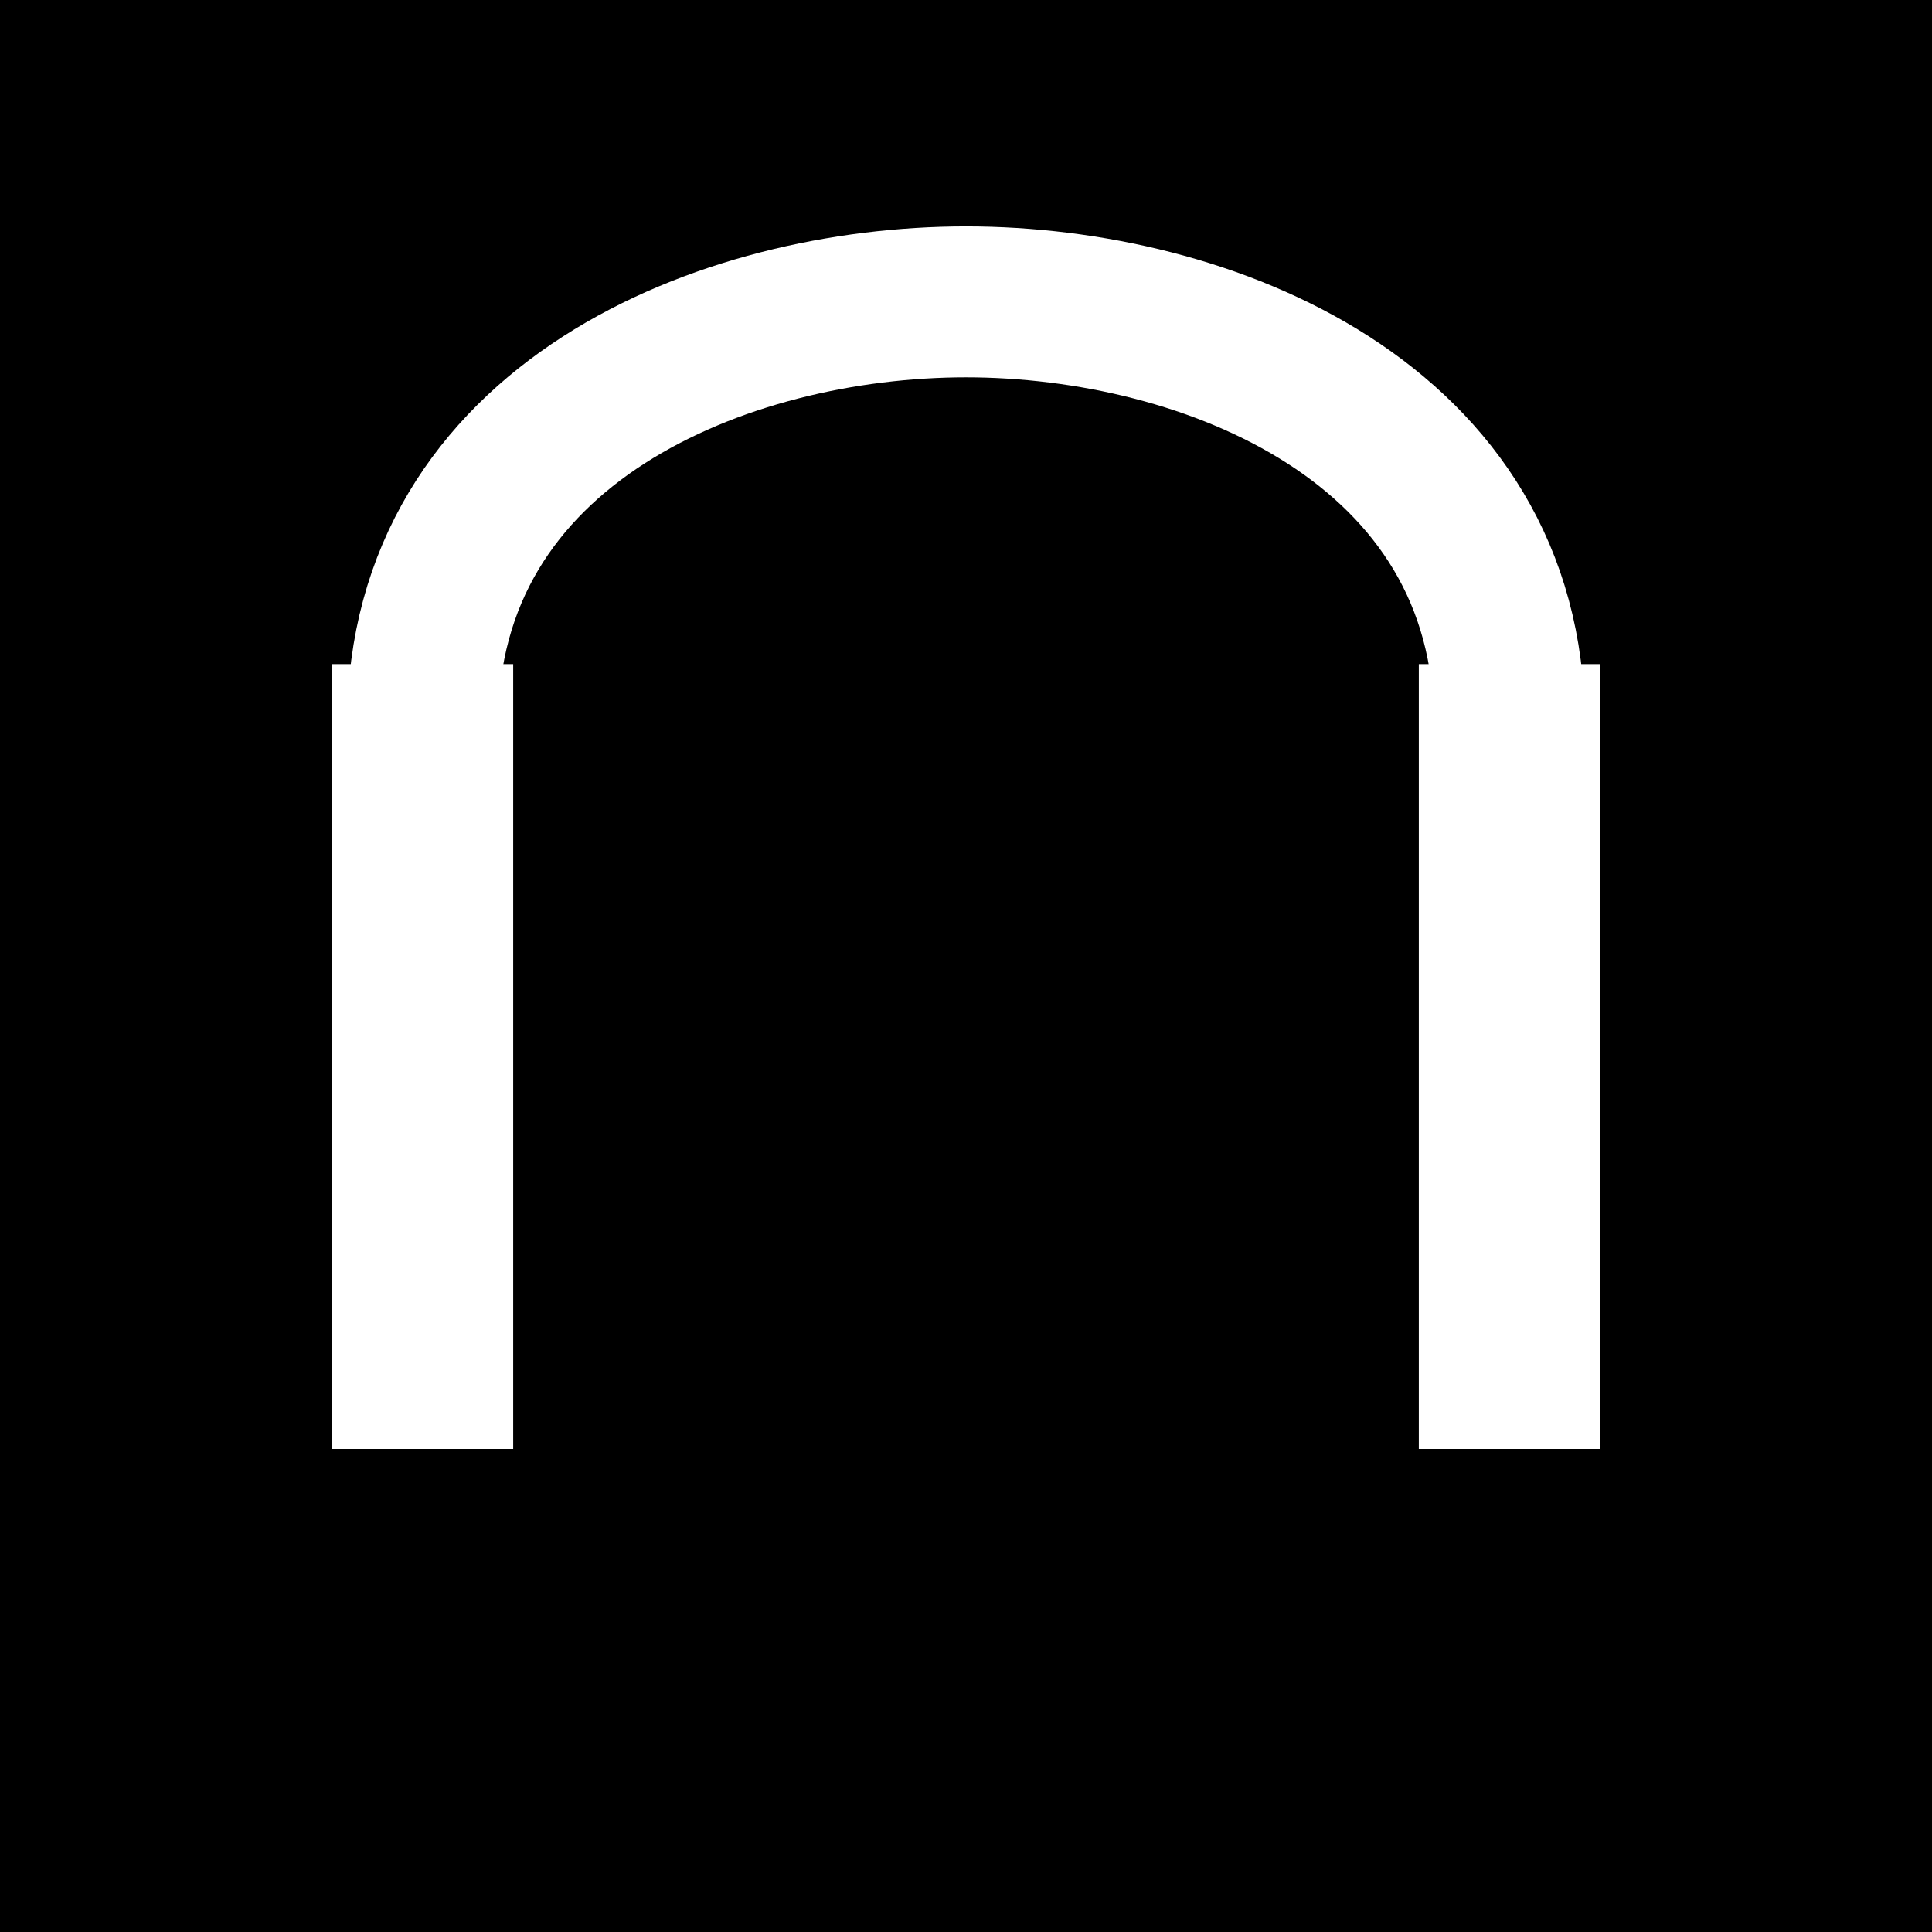
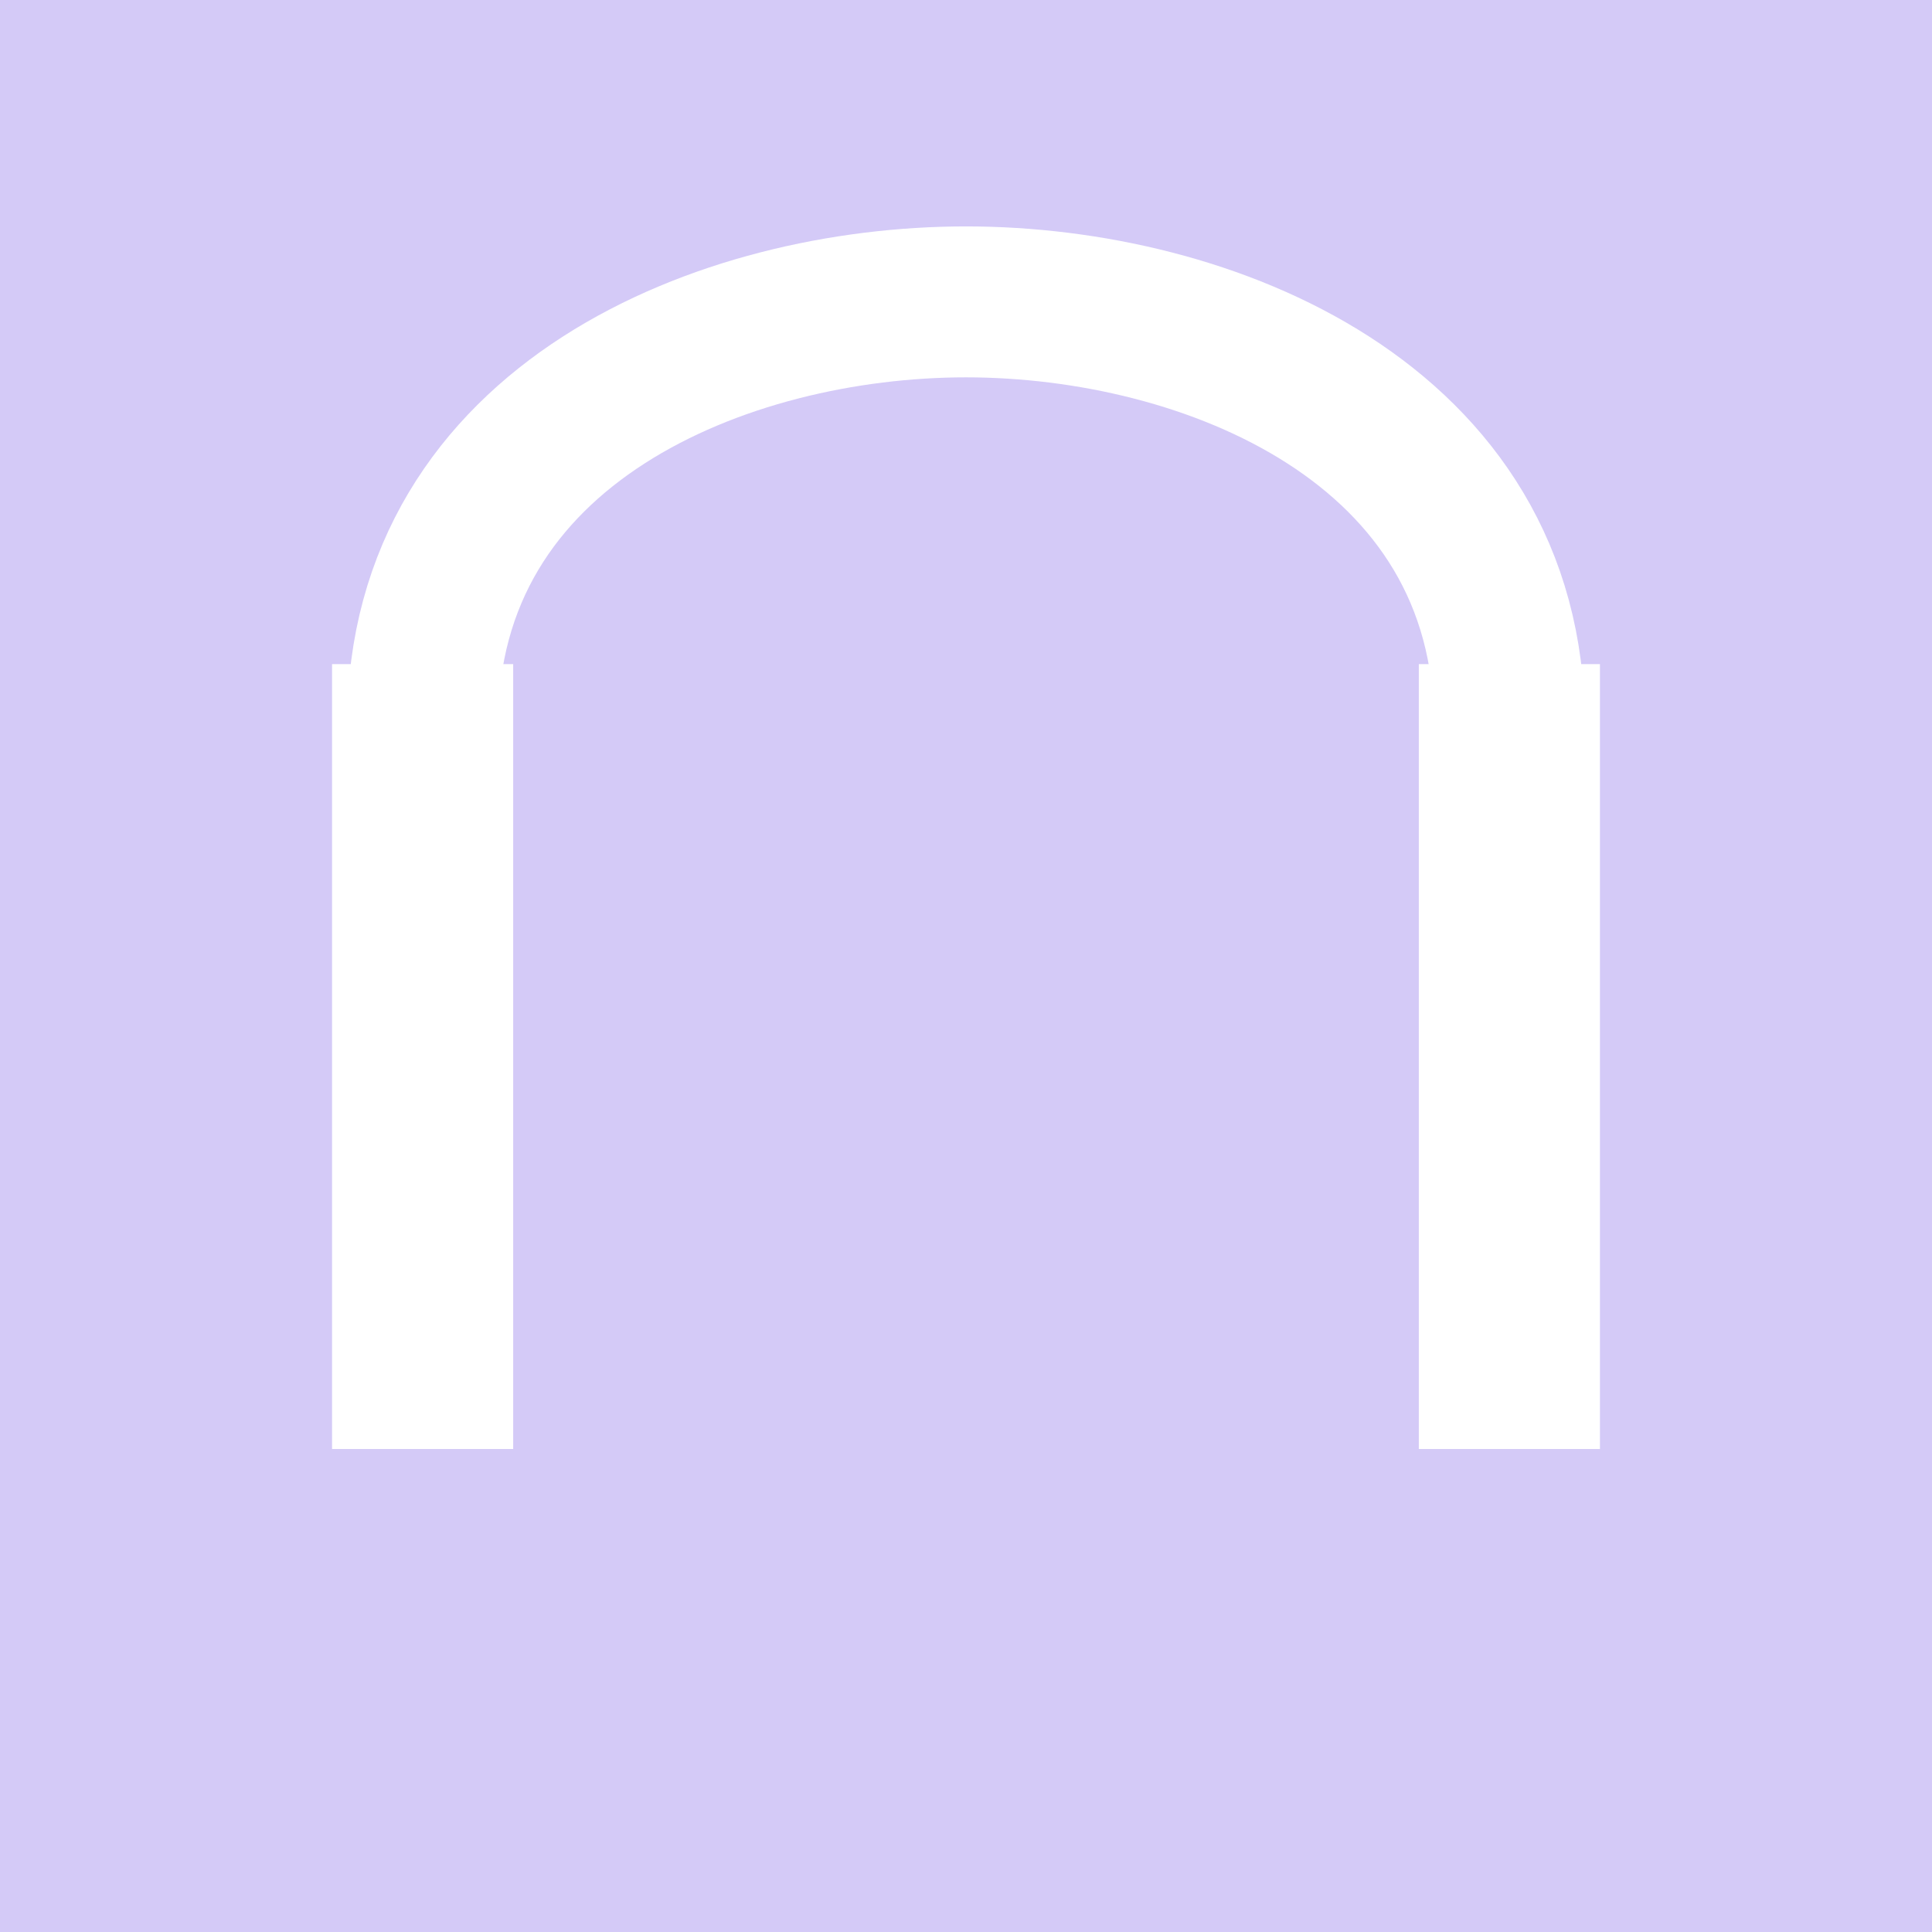
<svg xmlns="http://www.w3.org/2000/svg" viewBox="0 0 64 64">
-   <rect width="64" height="64" fill="#000" />
+   <rect width="64" height="64" fill="#D4CAF7" />
  <path d="M14 44 V24 C14 14 24 10 32 10 C40 10 50 14 50 24 V44" fill="none" stroke="#fff" stroke-width="5" />
  <rect x="11" y="22" width="6" height="26" fill="#fff" />
  <rect x="47" y="22" width="6" height="26" fill="#fff" />
</svg>
